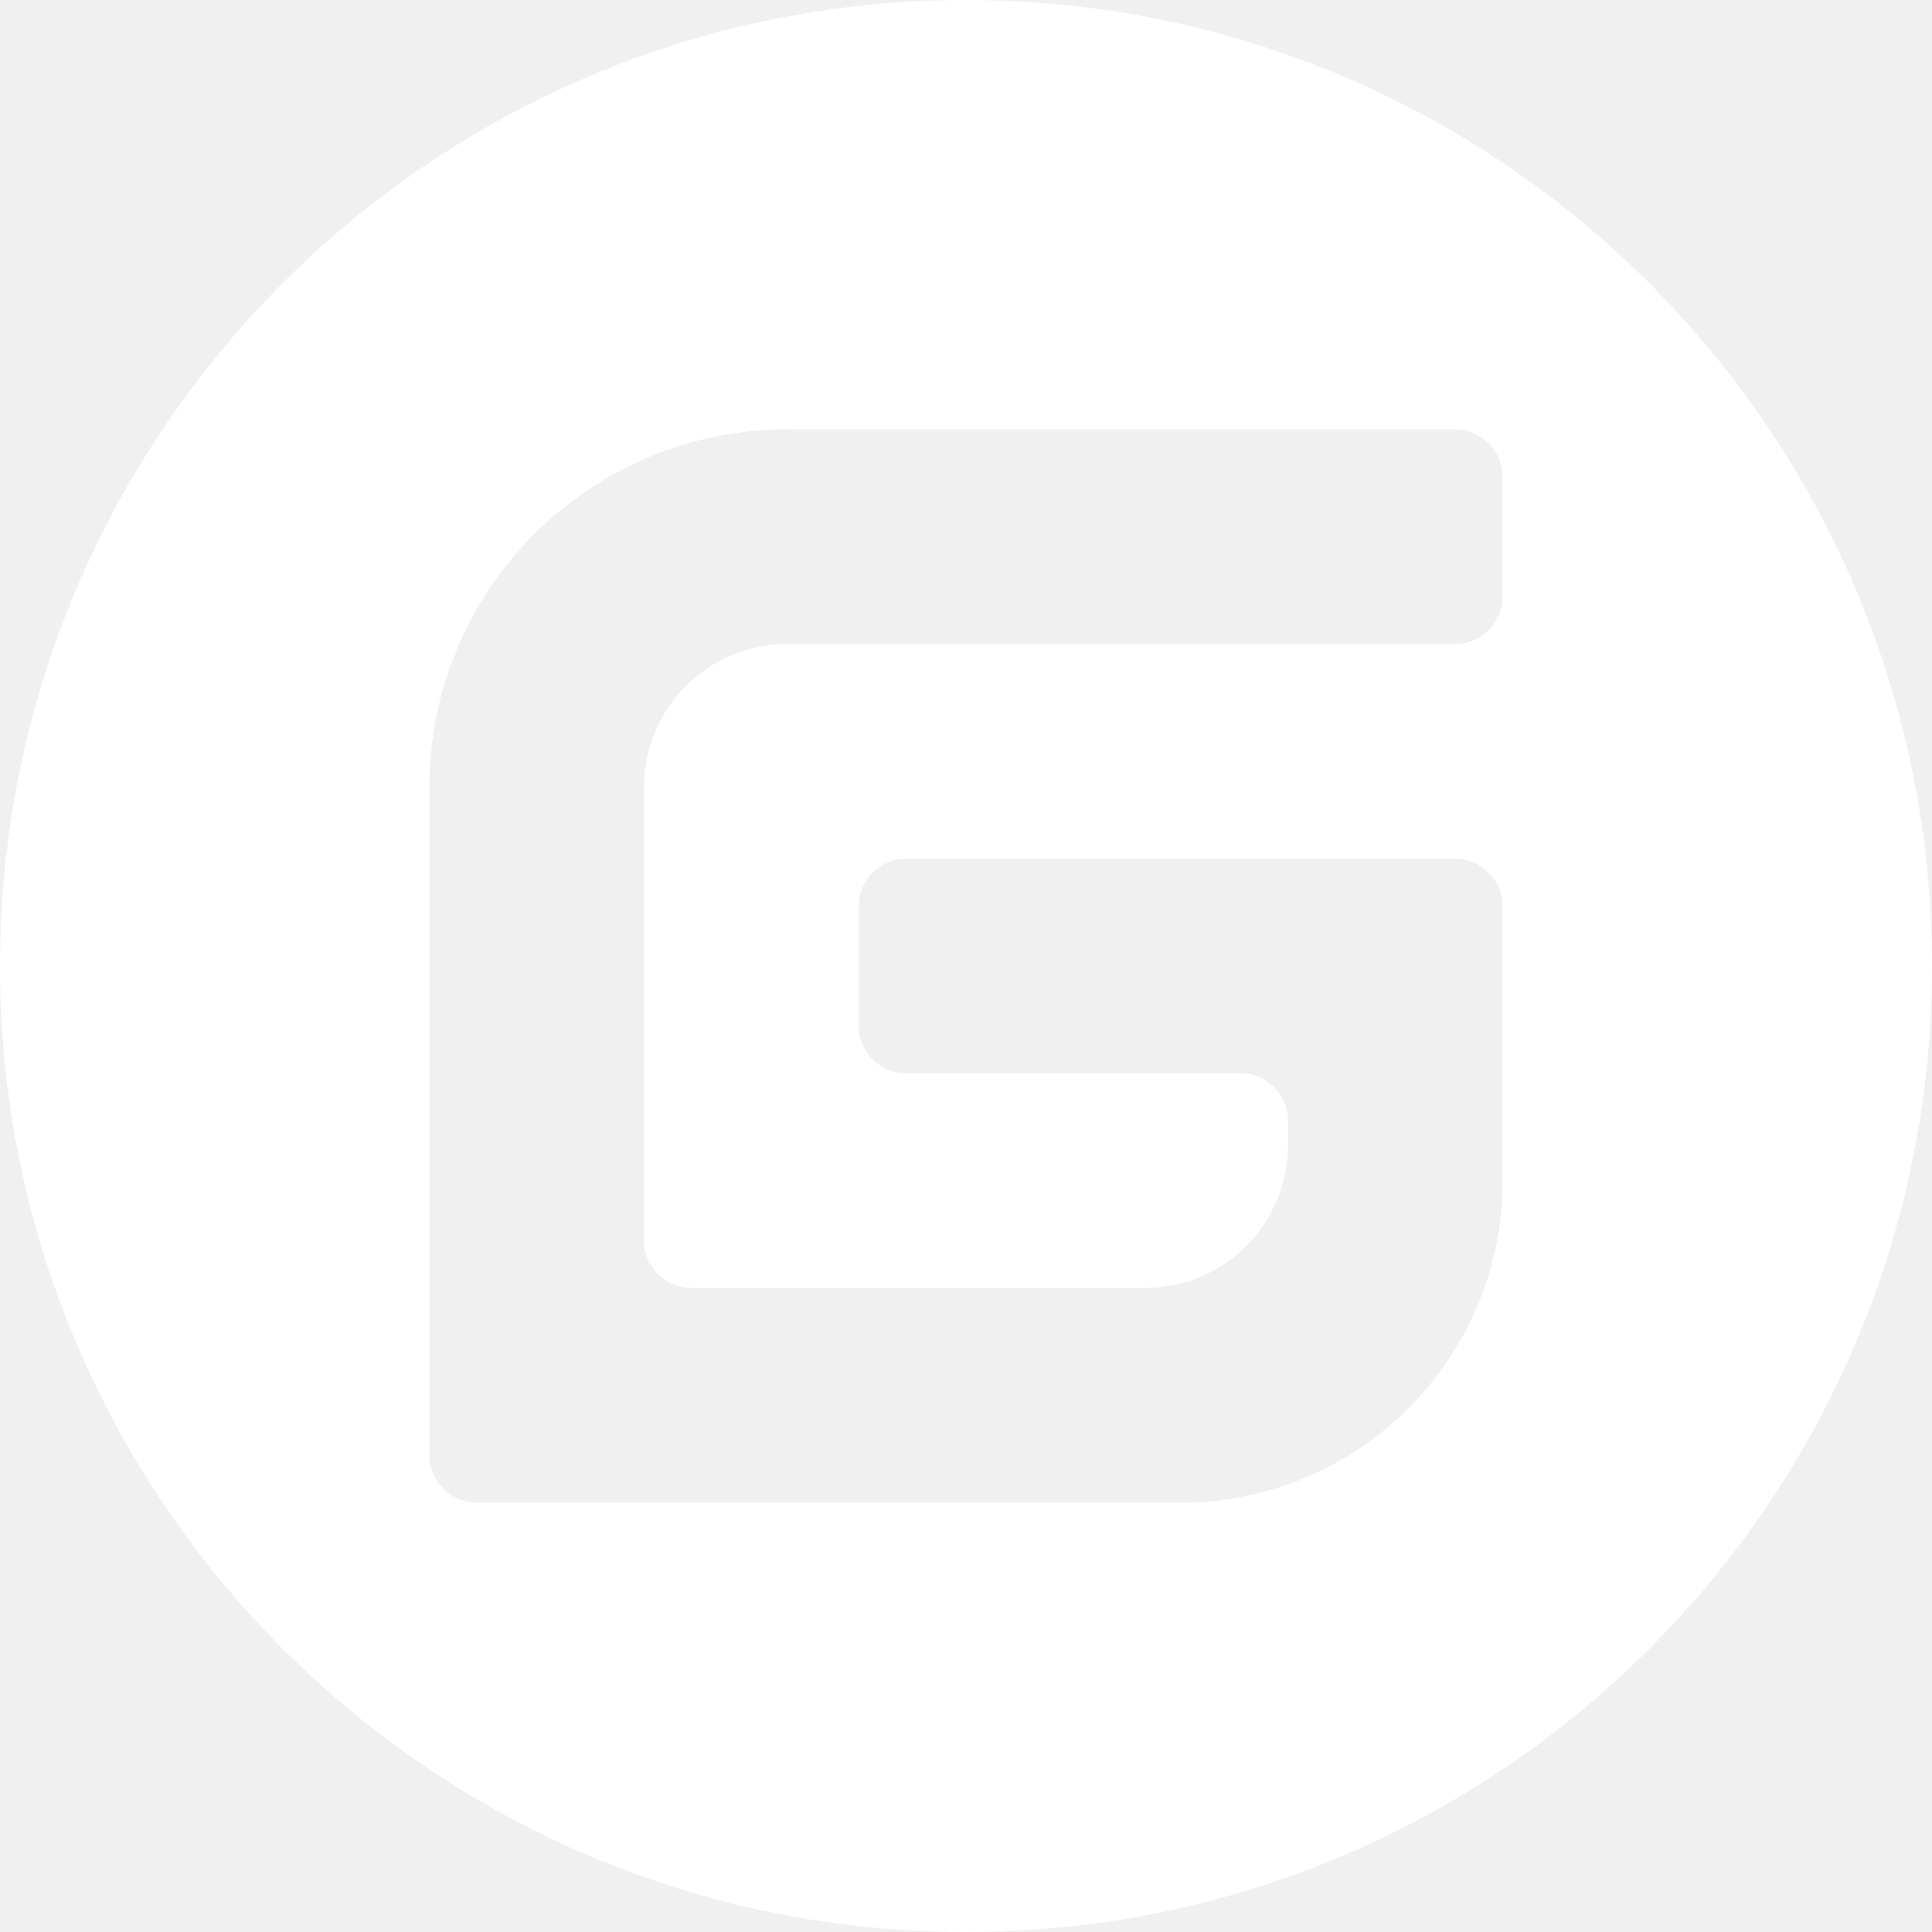
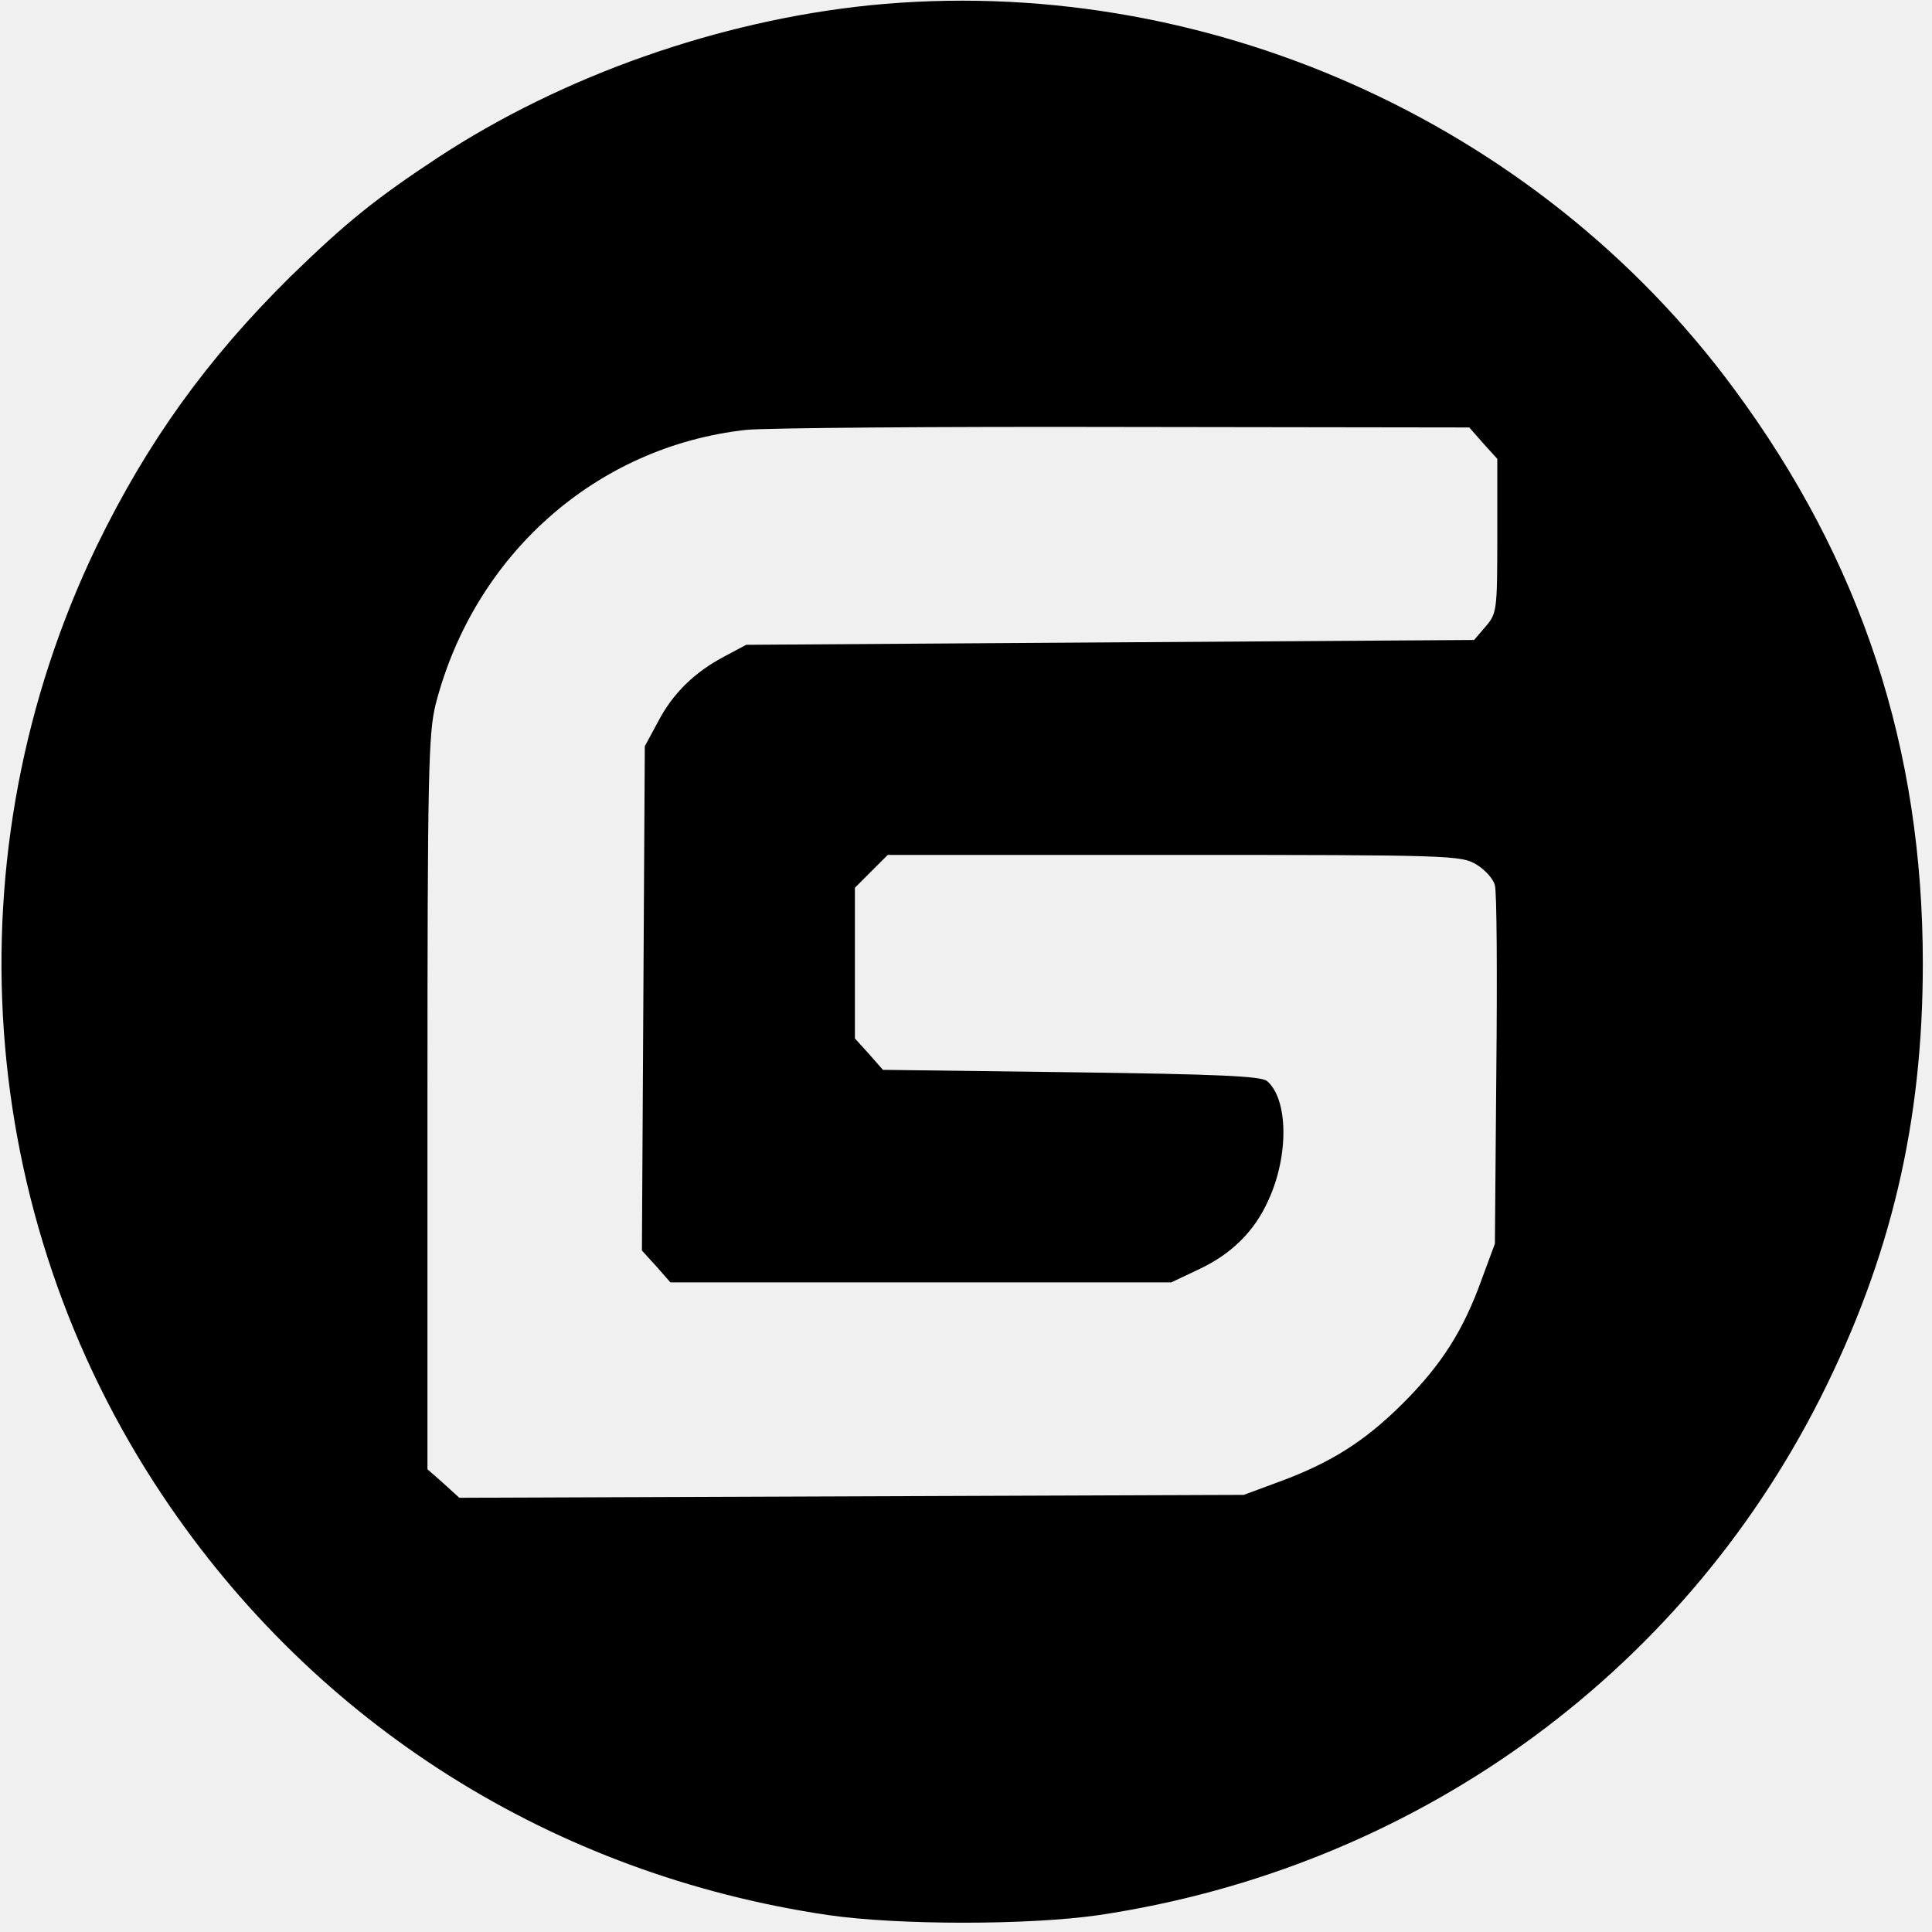
- <svg xmlns="http://www.w3.org/2000/svg" className="icon" viewBox="0 0 1024 1024" version="1.1" width="26" height="26">
-   <path d="M512 1024C229.234 1024 0 794.766 0 512S229.234 0 512 0s512 229.234 512 512-229.234 512-512 512z m259.157-568.889l-290.759 0.014c-13.966 0-25.287 11.321-25.287 25.273l-0.028 63.218c0 13.966 11.307 25.287 25.273 25.287h177.024c13.966 0 25.287 11.307 25.287 25.273v12.644A75.847 75.847 0 0 1 606.82 682.667h-240.213a25.287 25.287 0 0 1-25.287-25.273V417.195a75.847 75.847 0 0 1 75.847-75.847L771.086 341.333c13.966 0 25.273-11.307 25.287-25.273L796.444 252.871c0-13.966-11.307-25.287-25.273-25.301l-353.991 0.014C312.462 227.57 227.556 312.476 227.556 417.195v353.963c0 13.966 11.321 25.287 25.287 25.287H625.778c94.265 0 170.667-76.402 170.667-170.667V480.398c0-13.952-11.321-25.273-25.287-25.273z" fill="#ffffff" />
+ <svg xmlns="http://www.w3.org/2000/svg" version="1.0" width="400pt" height="400pt" viewBox="0 0 400 400" preserveAspectRatio="xMidYMid meet">
+   <g transform="translate(0,400) scale(0.1,-0.1)" fill="#000000" stroke="none">
+     <path d="M1800 3989 c-311 -32 -634 -145 -893 -315 -129 -85 -190 -134 -306 -247 -173 -171 -296 -342 -401 -558 -305 -634 -253 -1383 137 -1966 317 -474 809 -784 1378 -868 145 -21 415 -21 560 0 649 97 1202 493 1494 1071 146 290 212 570 212 899 0 446 -127 833 -391 1190 -410 556 -1103 863 -1790 794z m1271 -907 l29 -32 0 -160 c0 -154 -1 -160 -24 -187 l-24 -28 -754 -5 -753 -5 -45 -24 c-61 -32 -107 -76 -138 -136 l-27 -50 -3 -522 -3 -522 30 -33 29 -33 519 0 518 0 55 26 c69 32 117 79 146 144 43 93 41 210 -3 247 -13 10 -102 14 -405 18 l-390 5 -29 33 -29 32 0 156 0 156 34 34 34 34 593 0 c573 0 595 -1 626 -20 18 -11 35 -30 38 -43 4 -13 5 -185 3 -383 l-3 -359 -27 -73 c-38 -106 -83 -177 -163 -257 -80 -80 -151 -124 -257 -163 l-73 -27 -812 -3 -812 -3 -33 30 -33 29 0 759 c0 685 2 764 17 825 80 310 333 534 643 568 39 4 391 7 783 6 l714 -1 29 -33z" />
+   </g>
</svg>
